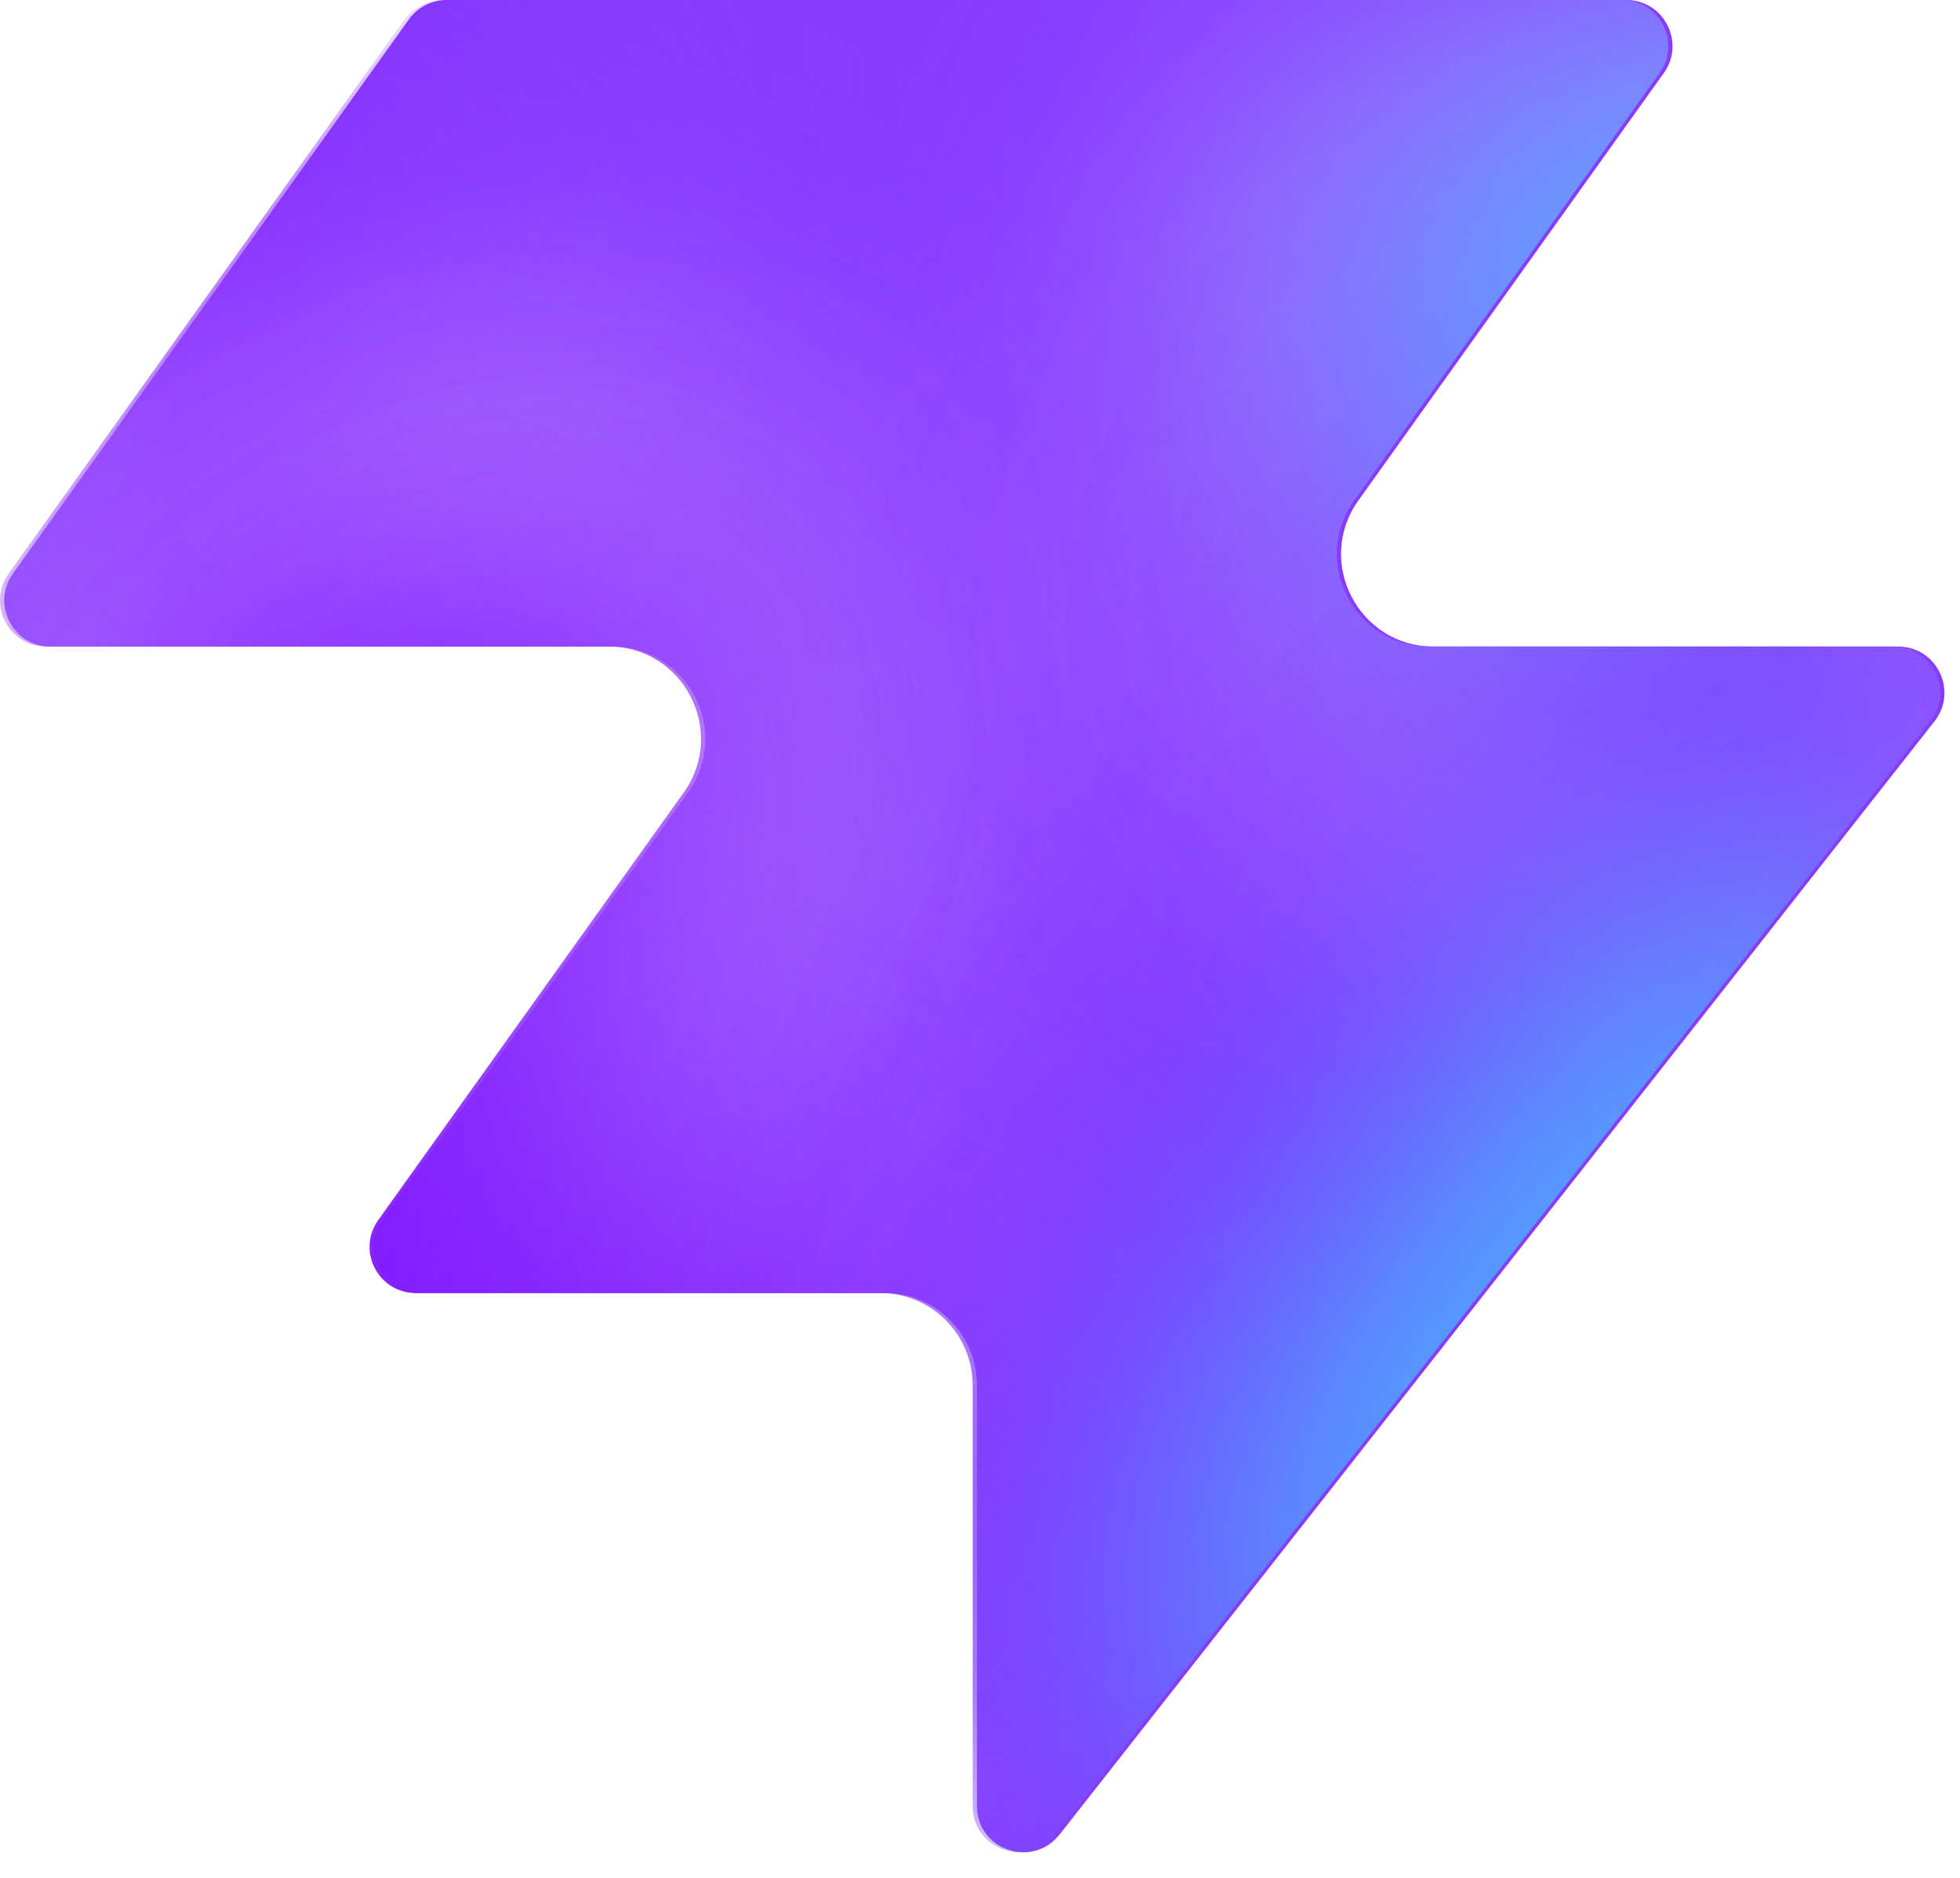
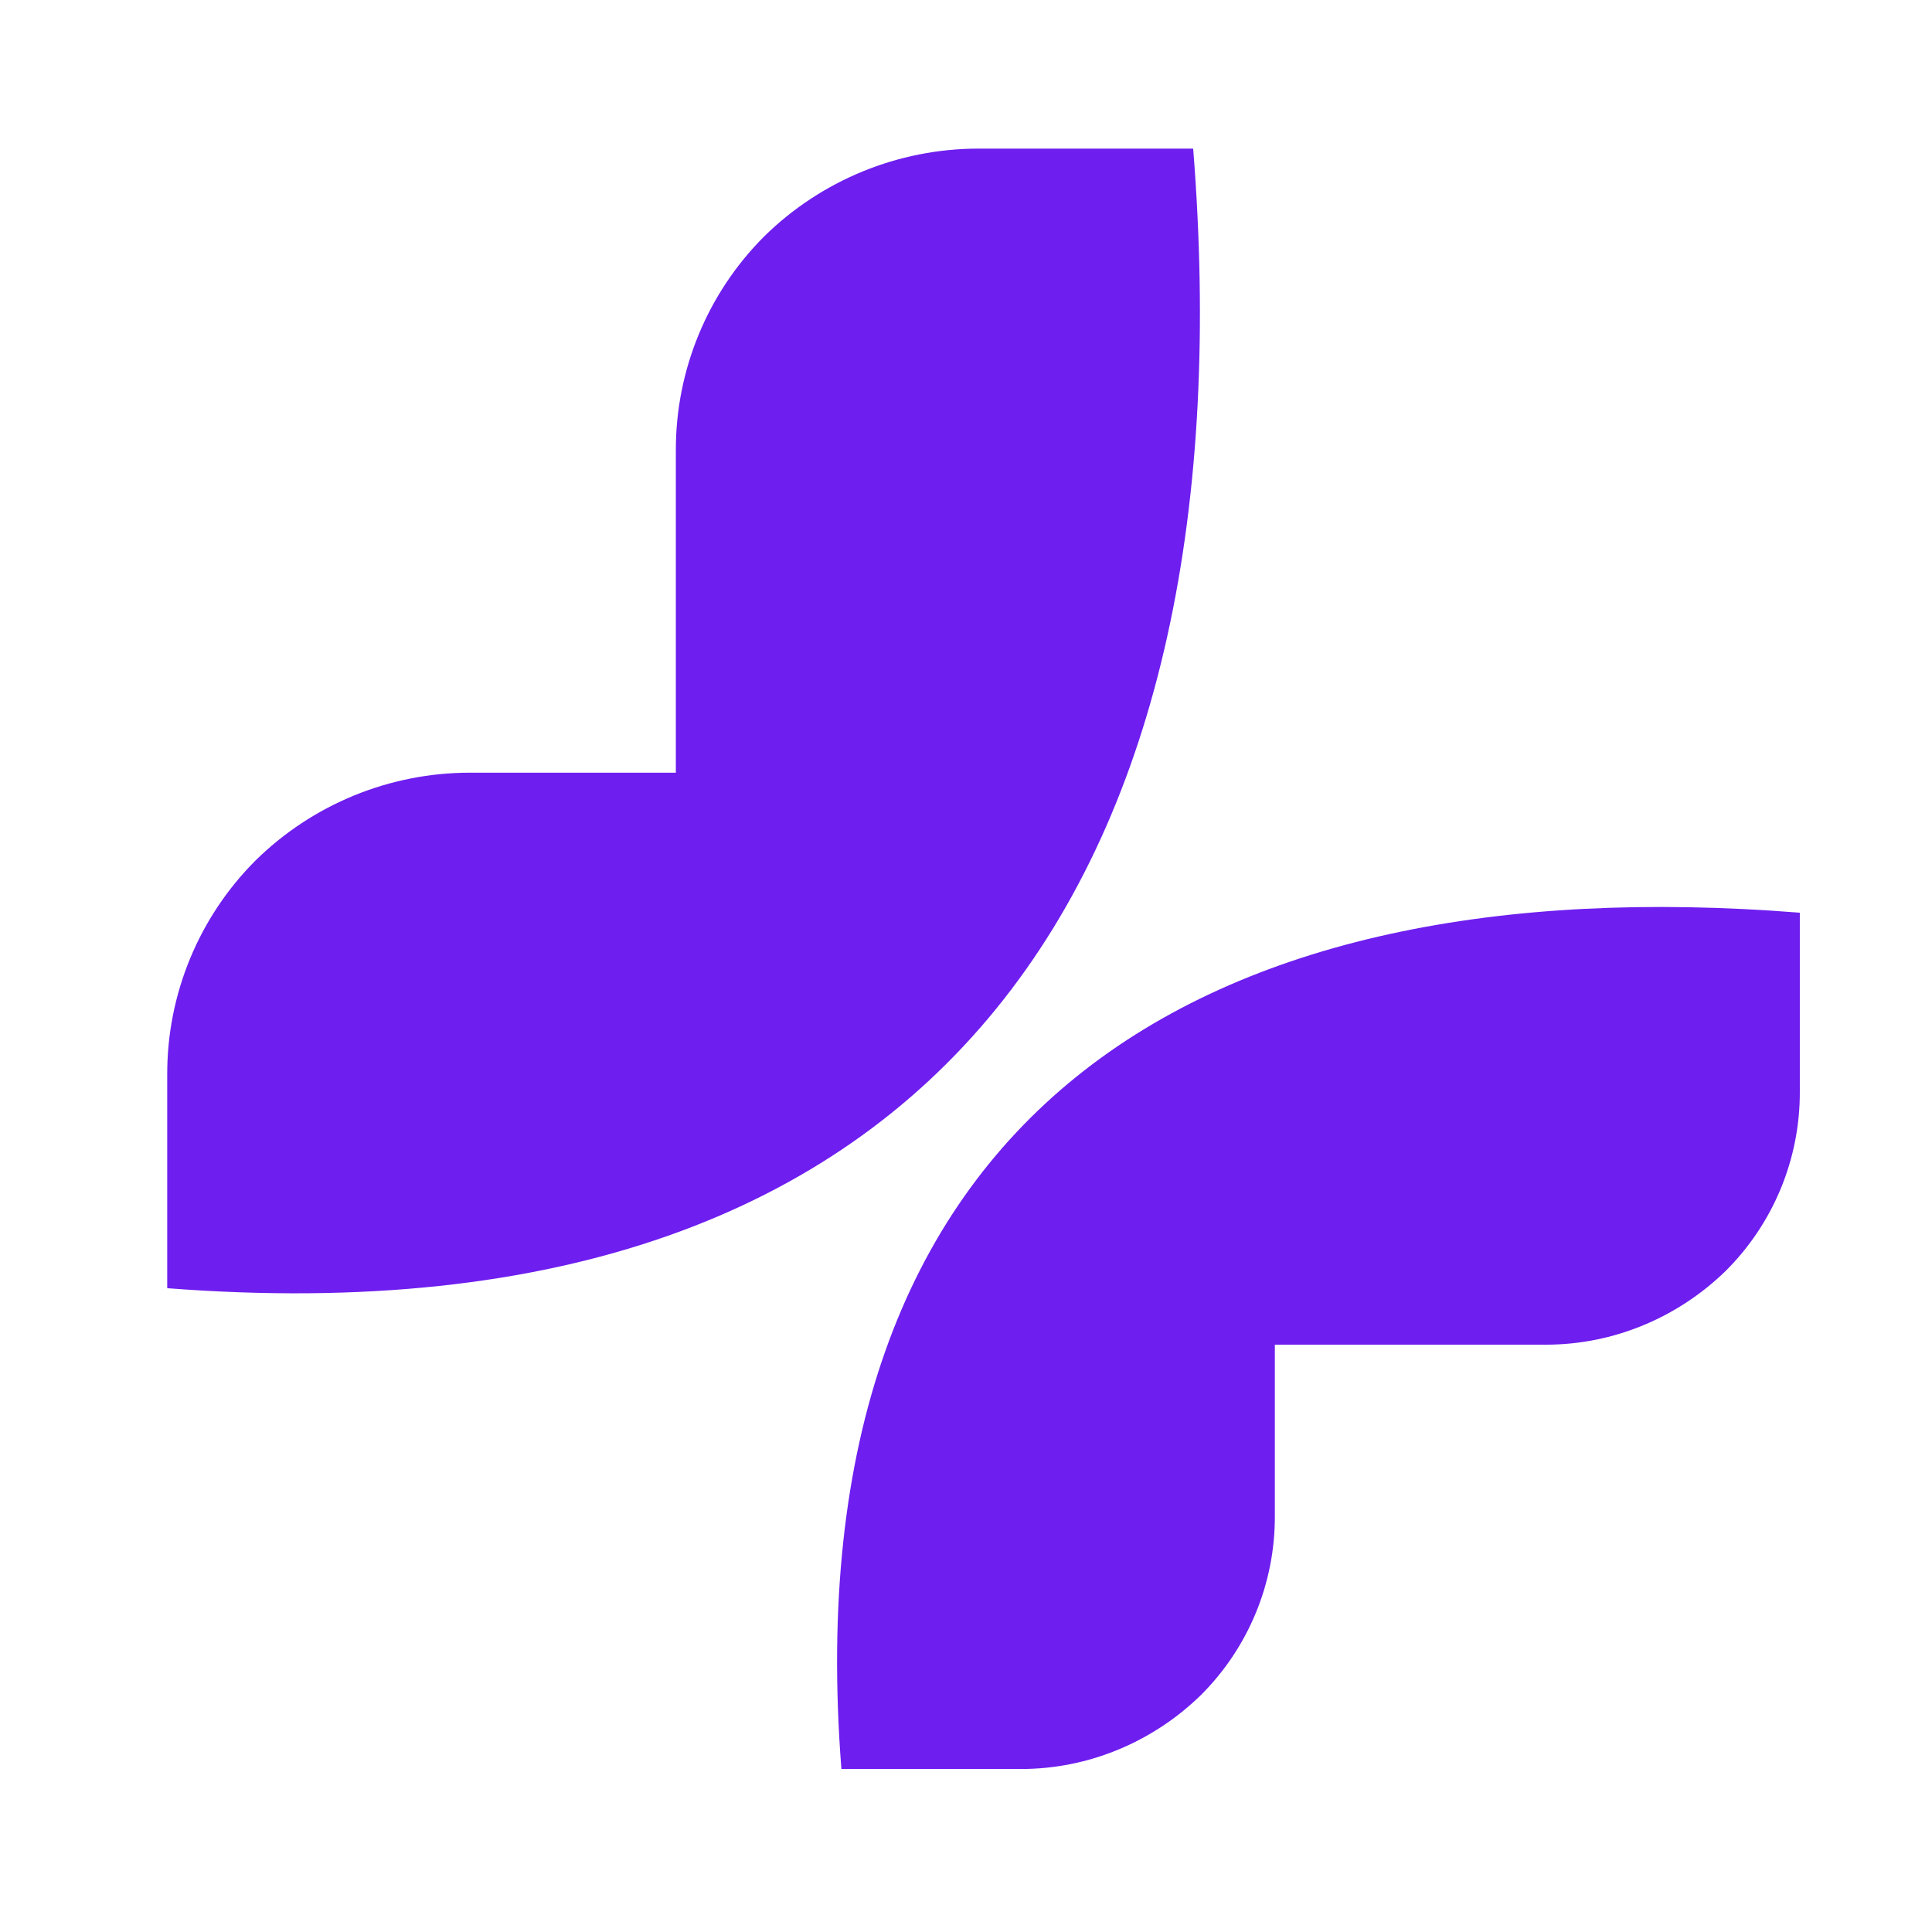
- <svg xmlns="http://www.w3.org/2000/svg" width="48" height="46" fill="none" viewBox="0 0 48 46">
-   <path fill="#863bff" d="M25.946 44.938c-.664.845-2.021.375-2.021-.698V33.937a2.26 2.26 0 0 0-2.262-2.262H10.287c-.92 0-1.456-1.04-.92-1.788l7.48-10.471c1.07-1.497 0-3.578-1.842-3.578H1.237c-.92 0-1.456-1.04-.92-1.788L10.013.474c.214-.297.556-.474.92-.474h28.894c.92 0 1.456 1.04.92 1.788l-7.48 10.471c-1.07 1.498 0 3.579 1.842 3.579h11.377c.943 0 1.473 1.088.89 1.83L25.947 44.94z" style="fill:#863bff;fill:color(display-p3 .525 .23 1);fill-opacity:1" />
-   <mask id="a" width="48" height="46" x="0" y="0" maskUnits="userSpaceOnUse" style="mask-type:alpha">
-     <path fill="#000" d="M25.842 44.938c-.664.844-2.021.375-2.021-.698V33.937a2.26 2.26 0 0 0-2.262-2.262H10.183c-.92 0-1.456-1.04-.92-1.788l7.48-10.471c1.07-1.498 0-3.579-1.842-3.579H1.133c-.92 0-1.456-1.04-.92-1.787L9.91.473c.214-.297.556-.474.92-.474h28.894c.92 0 1.456 1.04.92 1.788l-7.48 10.471c-1.07 1.498 0 3.578 1.842 3.578h11.377c.943 0 1.473 1.088.89 1.832L25.843 44.94z" style="fill:#000;fill-opacity:1" />
-   </mask>
-   <g mask="url(#a)">
-     <g filter="url(#b)">
-       <ellipse cx="5.508" cy="14.704" fill="#ede6ff" rx="5.508" ry="14.704" style="fill:#ede6ff;fill:color(display-p3 .927 .903 1);fill-opacity:1" transform="matrix(.00324 1 1 -.00324 -4.47 31.516)" />
-     </g>
-     <g filter="url(#c)">
-       <ellipse cx="10.399" cy="29.851" fill="#ede6ff" rx="10.399" ry="29.851" style="fill:#ede6ff;fill:color(display-p3 .927 .903 1);fill-opacity:1" transform="matrix(.00324 1 1 -.00324 -39.328 7.883)" />
-     </g>
-     <g filter="url(#d)">
-       <ellipse cx="5.508" cy="30.487" fill="#7e14ff" rx="5.508" ry="30.487" style="fill:#7e14ff;fill:color(display-p3 .492 .077 1);fill-opacity:1" transform="rotate(89.814 -25.913 -14.639)scale(1 -1)" />
-     </g>
-     <g filter="url(#e)">
-       <ellipse cx="5.508" cy="30.599" fill="#7e14ff" rx="5.508" ry="30.599" style="fill:#7e14ff;fill:color(display-p3 .492 .077 1);fill-opacity:1" transform="rotate(89.814 -32.644 -3.334)scale(1 -1)" />
-     </g>
-     <g filter="url(#f)">
-       <ellipse cx="5.508" cy="30.599" fill="#7e14ff" rx="5.508" ry="30.599" style="fill:#7e14ff;fill:color(display-p3 .492 .077 1);fill-opacity:1" transform="matrix(.00324 1 1 -.00324 -34.34 30.47)" />
-     </g>
-     <g filter="url(#g)">
-       <ellipse cx="14.072" cy="22.078" fill="#ede6ff" rx="14.072" ry="22.078" style="fill:#ede6ff;fill:color(display-p3 .927 .903 1);fill-opacity:1" transform="rotate(93.35 24.506 48.493)scale(-1 1)" />
-     </g>
-     <g filter="url(#h)">
-       <ellipse cx="3.47" cy="21.501" fill="#7e14ff" rx="3.47" ry="21.501" style="fill:#7e14ff;fill:color(display-p3 .492 .077 1);fill-opacity:1" transform="rotate(89.009 28.708 47.59)scale(-1 1)" />
-     </g>
-     <g filter="url(#i)">
-       <ellipse cx="3.47" cy="21.501" fill="#7e14ff" rx="3.47" ry="21.501" style="fill:#7e14ff;fill:color(display-p3 .492 .077 1);fill-opacity:1" transform="rotate(89.009 28.708 47.59)scale(-1 1)" />
-     </g>
-     <g filter="url(#j)">
-       <ellipse cx=".387" cy="8.972" fill="#7e14ff" rx="4.407" ry="29.108" style="fill:#7e14ff;fill:color(display-p3 .492 .077 1);fill-opacity:1" transform="rotate(39.51 .387 8.972)" />
-     </g>
-     <g filter="url(#k)">
-       <ellipse cx="47.523" cy="-6.092" fill="#7e14ff" rx="4.407" ry="29.108" style="fill:#7e14ff;fill:color(display-p3 .492 .077 1);fill-opacity:1" transform="rotate(37.892 47.523 -6.092)" />
-     </g>
-     <g filter="url(#l)">
-       <ellipse cx="41.412" cy="6.333" fill="#47bfff" rx="5.971" ry="9.665" style="fill:#47bfff;fill:color(display-p3 .28 .748 1);fill-opacity:1" transform="rotate(37.892 41.412 6.333)" />
-     </g>
-     <g filter="url(#m)">
-       <ellipse cx="-1.879" cy="38.332" fill="#7e14ff" rx="4.407" ry="29.108" style="fill:#7e14ff;fill:color(display-p3 .492 .077 1);fill-opacity:1" transform="rotate(37.892 -1.88 38.332)" />
-     </g>
-     <g filter="url(#n)">
-       <ellipse cx="-1.879" cy="38.332" fill="#7e14ff" rx="4.407" ry="29.108" style="fill:#7e14ff;fill:color(display-p3 .492 .077 1);fill-opacity:1" transform="rotate(37.892 -1.88 38.332)" />
-     </g>
-     <g filter="url(#o)">
-       <ellipse cx="35.651" cy="29.907" fill="#7e14ff" rx="4.407" ry="29.108" style="fill:#7e14ff;fill:color(display-p3 .492 .077 1);fill-opacity:1" transform="rotate(37.892 35.651 29.907)" />
-     </g>
-     <g filter="url(#p)">
-       <ellipse cx="38.418" cy="32.4" fill="#47bfff" rx="5.971" ry="15.297" style="fill:#47bfff;fill:color(display-p3 .28 .748 1);fill-opacity:1" transform="rotate(37.892 38.418 32.4)" />
-     </g>
-   </g>
-   <defs>
-     <filter id="b" width="60.045" height="41.654" x="-19.77" y="16.149" color-interpolation-filters="sRGB" filterUnits="userSpaceOnUse">
-       <feFlood flood-opacity="0" result="BackgroundImageFix" />
-       <feBlend in="SourceGraphic" in2="BackgroundImageFix" result="shape" />
-       <feGaussianBlur result="effect1_foregroundBlur_2002_17158" stdDeviation="7.659" />
-     </filter>
-     <filter id="c" width="90.34" height="51.437" x="-54.613" y="-7.533" color-interpolation-filters="sRGB" filterUnits="userSpaceOnUse">
-       <feFlood flood-opacity="0" result="BackgroundImageFix" />
-       <feBlend in="SourceGraphic" in2="BackgroundImageFix" result="shape" />
-       <feGaussianBlur result="effect1_foregroundBlur_2002_17158" stdDeviation="7.659" />
-     </filter>
-     <filter id="d" width="79.355" height="29.4" x="-49.64" y="2.03" color-interpolation-filters="sRGB" filterUnits="userSpaceOnUse">
-       <feFlood flood-opacity="0" result="BackgroundImageFix" />
-       <feBlend in="SourceGraphic" in2="BackgroundImageFix" result="shape" />
-       <feGaussianBlur result="effect1_foregroundBlur_2002_17158" stdDeviation="4.596" />
-     </filter>
-     <filter id="e" width="79.579" height="29.4" x="-45.045" y="20.029" color-interpolation-filters="sRGB" filterUnits="userSpaceOnUse">
-       <feFlood flood-opacity="0" result="BackgroundImageFix" />
-       <feBlend in="SourceGraphic" in2="BackgroundImageFix" result="shape" />
-       <feGaussianBlur result="effect1_foregroundBlur_2002_17158" stdDeviation="4.596" />
-     </filter>
-     <filter id="f" width="79.579" height="29.4" x="-43.513" y="21.178" color-interpolation-filters="sRGB" filterUnits="userSpaceOnUse">
-       <feFlood flood-opacity="0" result="BackgroundImageFix" />
-       <feBlend in="SourceGraphic" in2="BackgroundImageFix" result="shape" />
-       <feGaussianBlur result="effect1_foregroundBlur_2002_17158" stdDeviation="4.596" />
-     </filter>
-     <filter id="g" width="74.749" height="58.852" x="15.756" y="-17.901" color-interpolation-filters="sRGB" filterUnits="userSpaceOnUse">
-       <feFlood flood-opacity="0" result="BackgroundImageFix" />
-       <feBlend in="SourceGraphic" in2="BackgroundImageFix" result="shape" />
-       <feGaussianBlur result="effect1_foregroundBlur_2002_17158" stdDeviation="7.659" />
-     </filter>
-     <filter id="h" width="61.377" height="25.362" x="23.548" y="2.284" color-interpolation-filters="sRGB" filterUnits="userSpaceOnUse">
-       <feFlood flood-opacity="0" result="BackgroundImageFix" />
-       <feBlend in="SourceGraphic" in2="BackgroundImageFix" result="shape" />
-       <feGaussianBlur result="effect1_foregroundBlur_2002_17158" stdDeviation="4.596" />
-     </filter>
-     <filter id="i" width="61.377" height="25.362" x="23.548" y="2.284" color-interpolation-filters="sRGB" filterUnits="userSpaceOnUse">
-       <feFlood flood-opacity="0" result="BackgroundImageFix" />
-       <feBlend in="SourceGraphic" in2="BackgroundImageFix" result="shape" />
-       <feGaussianBlur result="effect1_foregroundBlur_2002_17158" stdDeviation="4.596" />
-     </filter>
-     <filter id="j" width="56.045" height="63.649" x="-27.636" y="-22.853" color-interpolation-filters="sRGB" filterUnits="userSpaceOnUse">
-       <feFlood flood-opacity="0" result="BackgroundImageFix" />
-       <feBlend in="SourceGraphic" in2="BackgroundImageFix" result="shape" />
-       <feGaussianBlur result="effect1_foregroundBlur_2002_17158" stdDeviation="4.596" />
-     </filter>
-     <filter id="k" width="54.814" height="64.646" x="20.116" y="-38.415" color-interpolation-filters="sRGB" filterUnits="userSpaceOnUse">
-       <feFlood flood-opacity="0" result="BackgroundImageFix" />
-       <feBlend in="SourceGraphic" in2="BackgroundImageFix" result="shape" />
-       <feGaussianBlur result="effect1_foregroundBlur_2002_17158" stdDeviation="4.596" />
-     </filter>
-     <filter id="l" width="33.541" height="35.313" x="24.641" y="-11.323" color-interpolation-filters="sRGB" filterUnits="userSpaceOnUse">
-       <feFlood flood-opacity="0" result="BackgroundImageFix" />
-       <feBlend in="SourceGraphic" in2="BackgroundImageFix" result="shape" />
-       <feGaussianBlur result="effect1_foregroundBlur_2002_17158" stdDeviation="4.596" />
-     </filter>
-     <filter id="m" width="54.814" height="64.646" x="-29.286" y="6.009" color-interpolation-filters="sRGB" filterUnits="userSpaceOnUse">
-       <feFlood flood-opacity="0" result="BackgroundImageFix" />
-       <feBlend in="SourceGraphic" in2="BackgroundImageFix" result="shape" />
-       <feGaussianBlur result="effect1_foregroundBlur_2002_17158" stdDeviation="4.596" />
-     </filter>
-     <filter id="n" width="54.814" height="64.646" x="-29.286" y="6.009" color-interpolation-filters="sRGB" filterUnits="userSpaceOnUse">
-       <feFlood flood-opacity="0" result="BackgroundImageFix" />
-       <feBlend in="SourceGraphic" in2="BackgroundImageFix" result="shape" />
-       <feGaussianBlur result="effect1_foregroundBlur_2002_17158" stdDeviation="4.596" />
-     </filter>
-     <filter id="o" width="54.814" height="64.646" x="8.244" y="-2.416" color-interpolation-filters="sRGB" filterUnits="userSpaceOnUse">
-       <feFlood flood-opacity="0" result="BackgroundImageFix" />
-       <feBlend in="SourceGraphic" in2="BackgroundImageFix" result="shape" />
-       <feGaussianBlur result="effect1_foregroundBlur_2002_17158" stdDeviation="4.596" />
-     </filter>
-     <filter id="p" width="39.409" height="43.623" x="18.713" y="10.588" color-interpolation-filters="sRGB" filterUnits="userSpaceOnUse">
-       <feFlood flood-opacity="0" result="BackgroundImageFix" />
-       <feBlend in="SourceGraphic" in2="BackgroundImageFix" result="shape" />
-       <feGaussianBlur result="effect1_foregroundBlur_2002_17158" stdDeviation="4.596" />
-     </filter>
-   </defs>
+ <svg xmlns="http://www.w3.org/2000/svg" viewBox="146 -5 65 65" fill="none">
+   <path d="M186.143 0h-7.219a10.285 10.285 0 00-7.218 2.958 10.15 10.15 0 00-2.968 7.193v10.845h-6.926a10.285 10.285 0 00-7.218 2.957 10.151 10.151 0 00-2.968 7.194v7.193c26.456 2.045 36.422-14.35 34.517-38.34zm-11.835 54.516h6.046c2.271 0 4.433-.913 6.045-2.483a8.462 8.462 0 002.492-6.025V40.24h9.124c2.272 0 4.434-.913 6.046-2.483a8.466 8.466 0 002.492-6.025v-6.025c-20.19-1.606-33.968 6.719-32.245 28.81z" fill="#6E1EEF" />
</svg>
